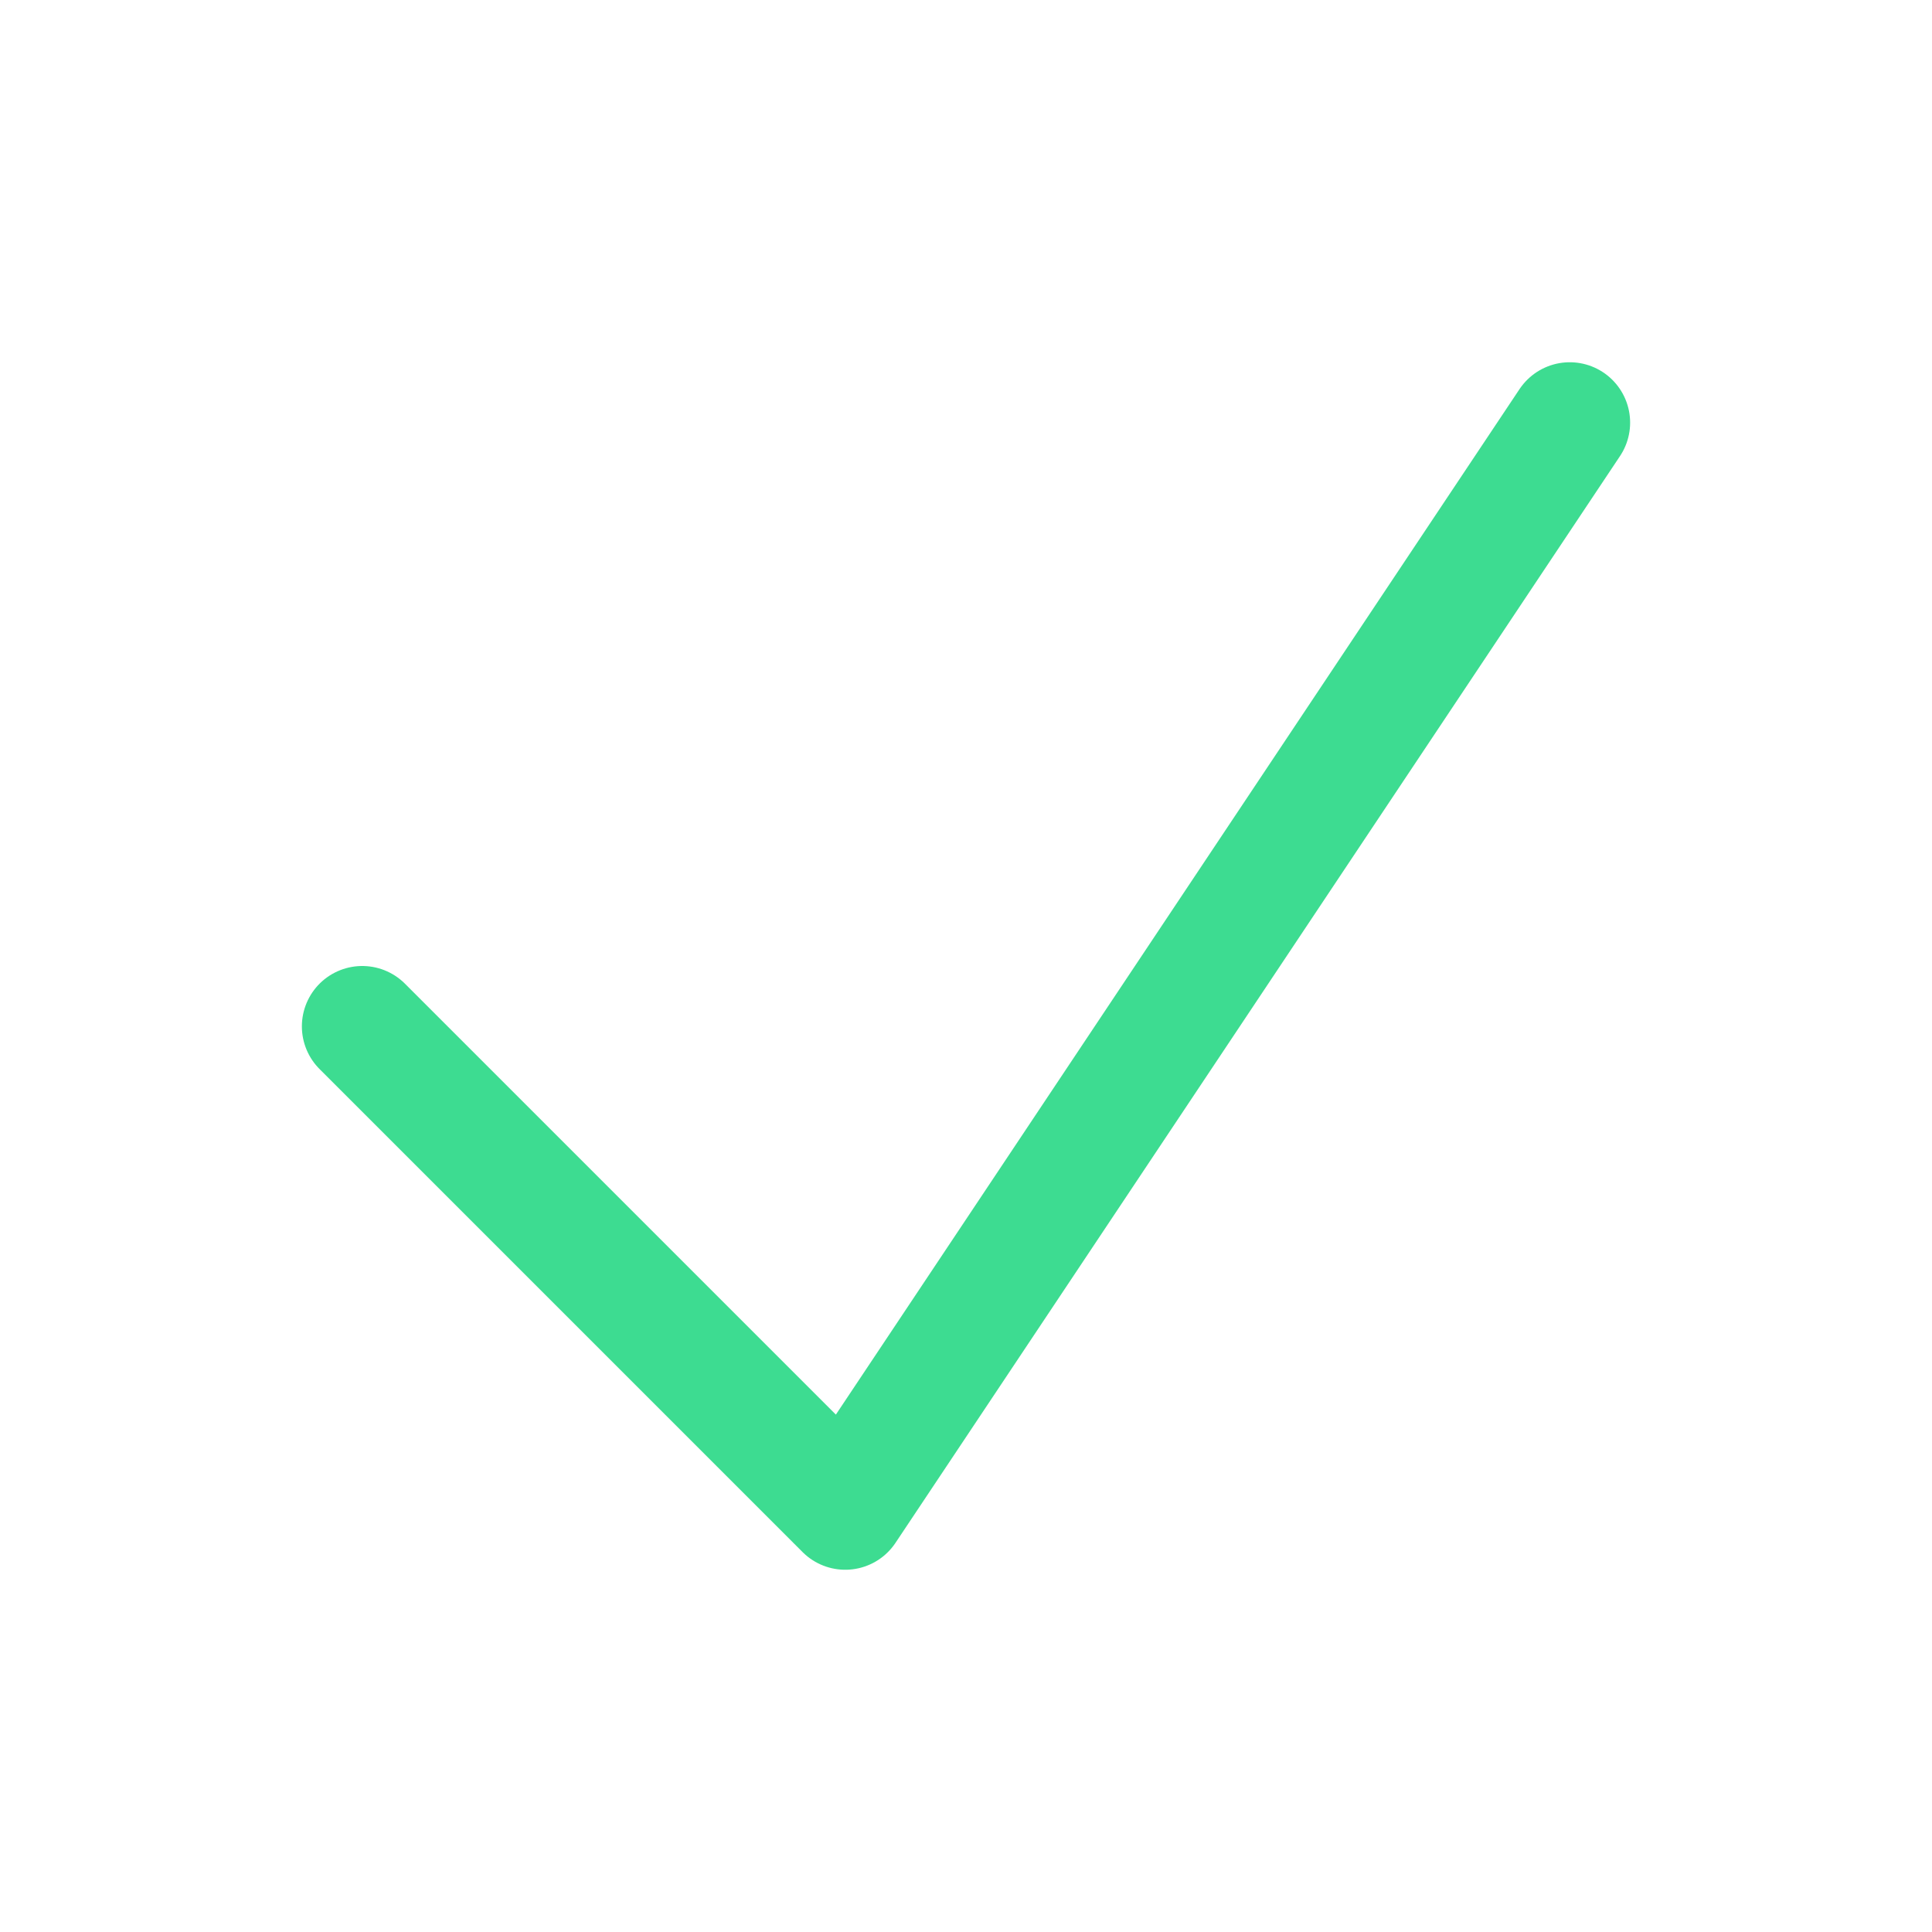
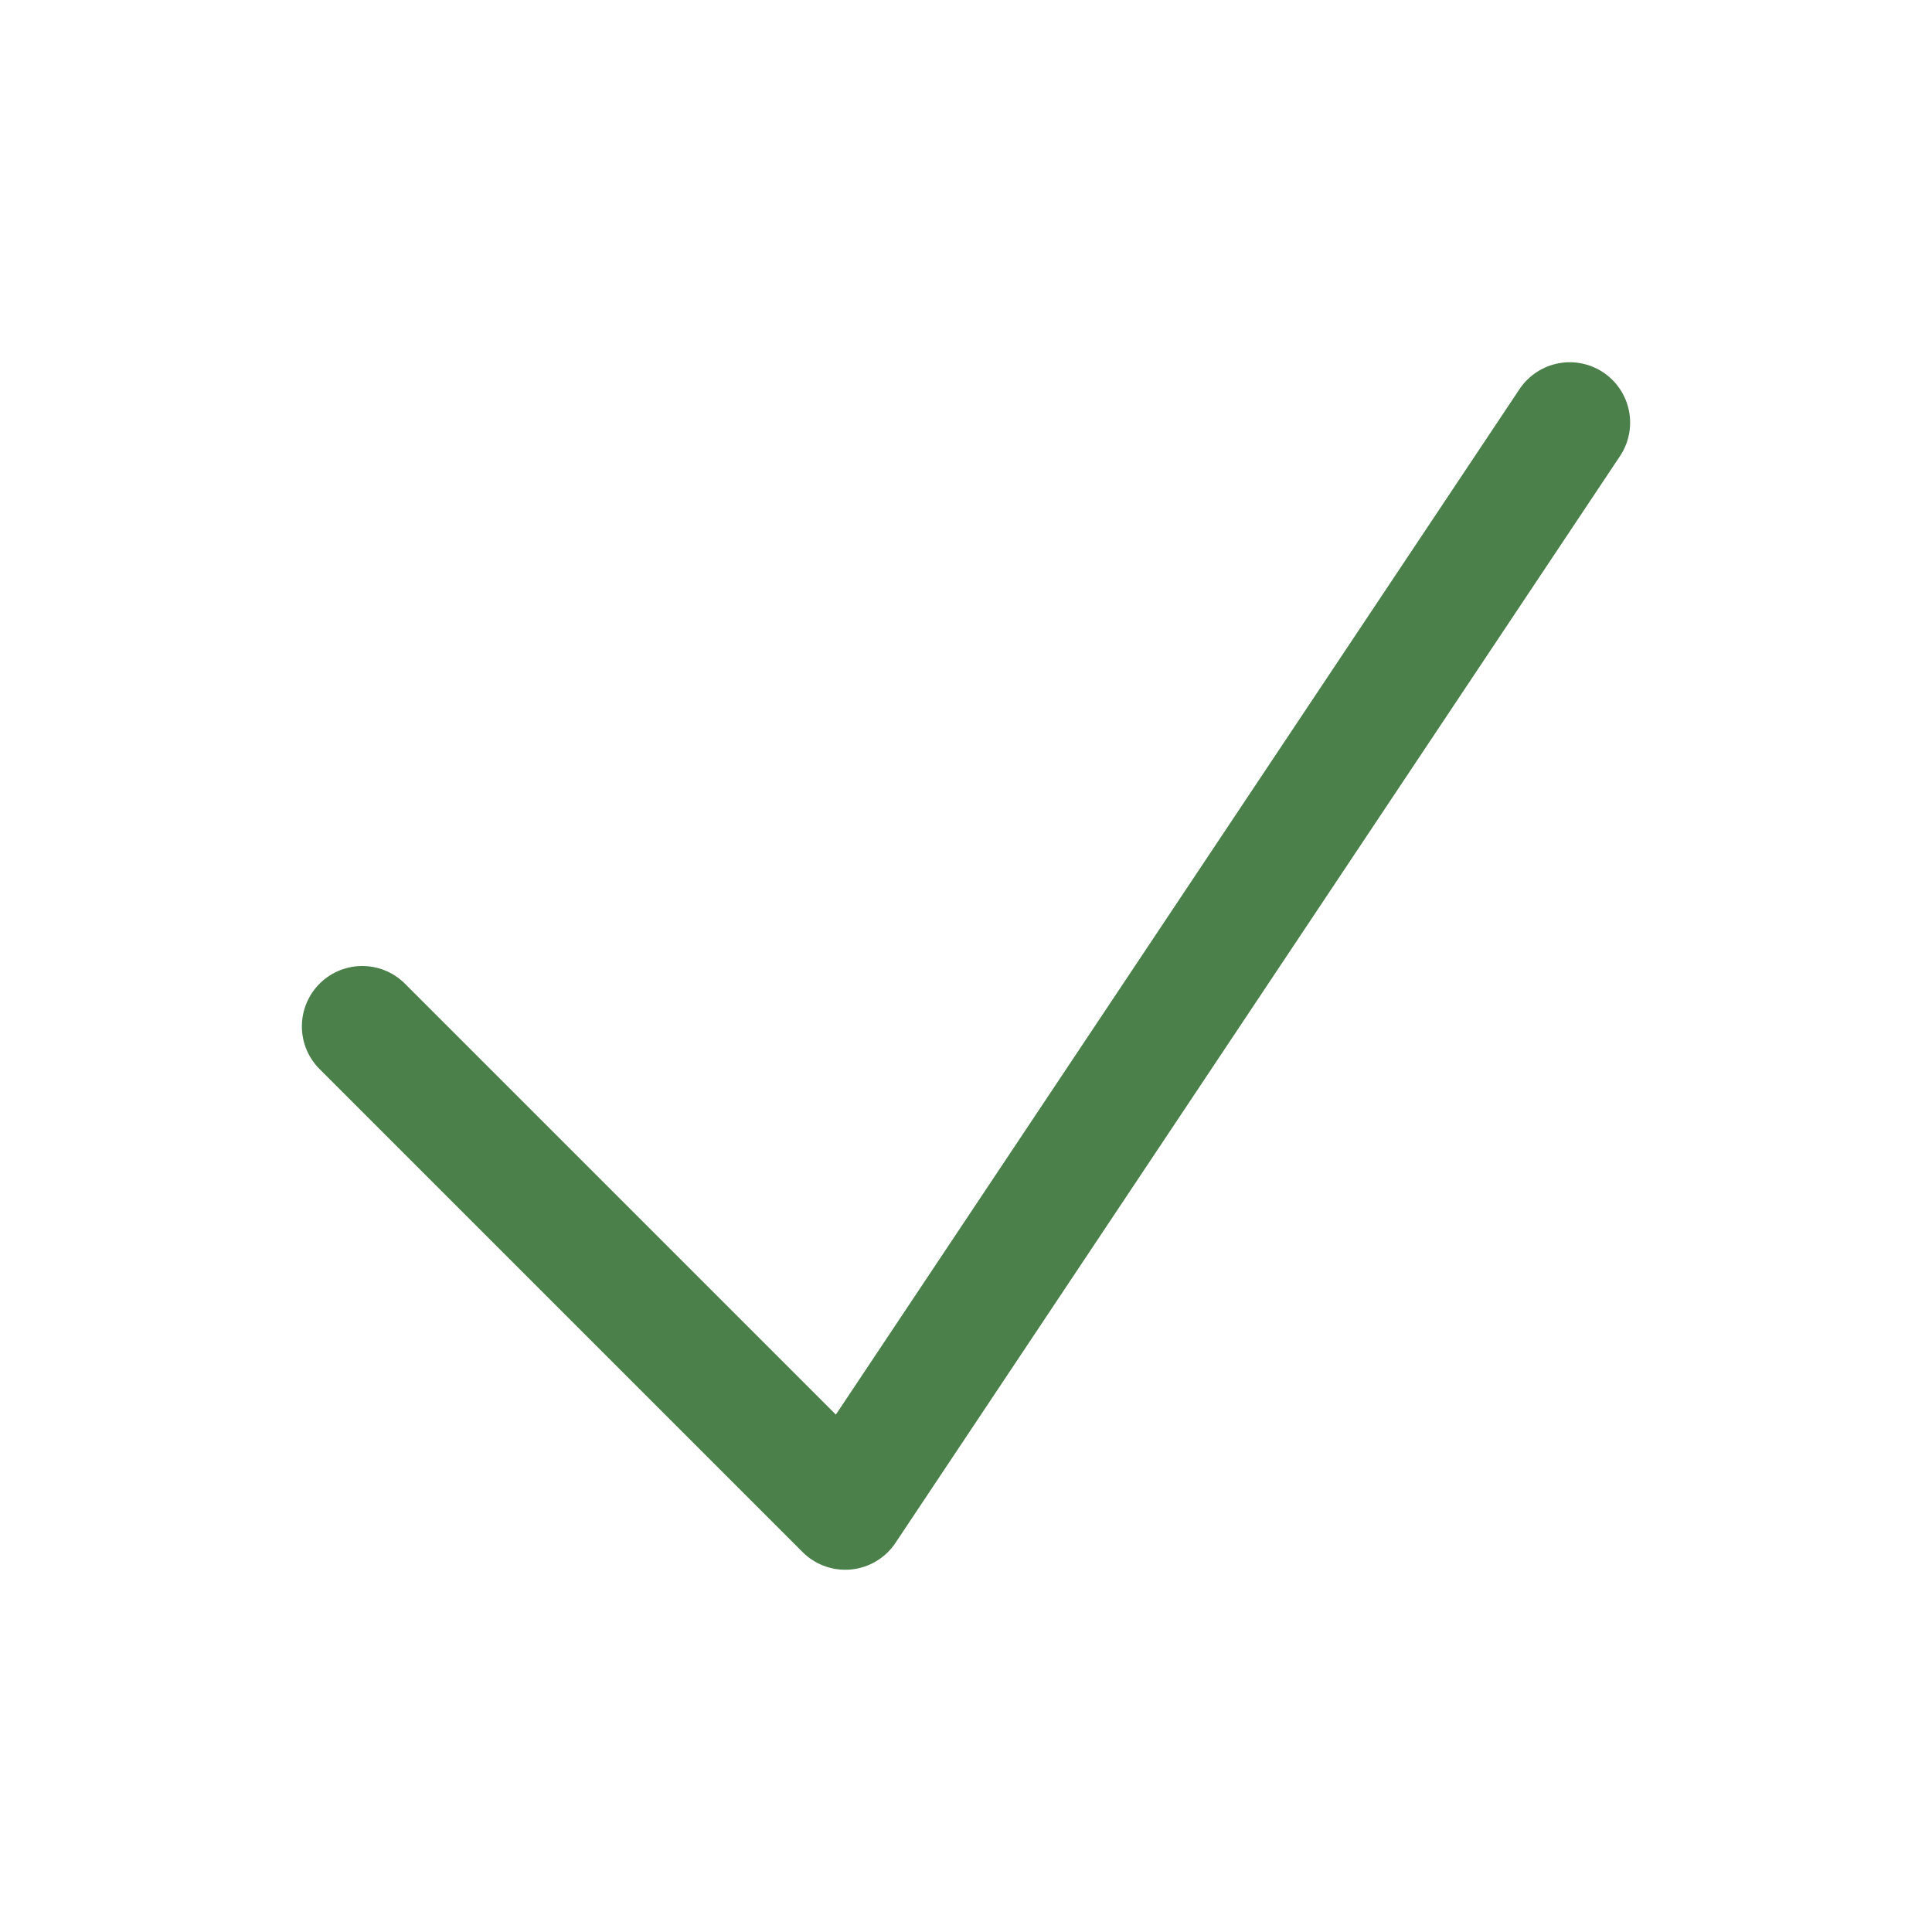
- <svg xmlns="http://www.w3.org/2000/svg" fill="none" viewBox="0 0 24 24" stroke-width="1.5" stroke="#3ddc91" aria-hidden="true" class="ml-1 w-4 text-white">
+ <svg xmlns="http://www.w3.org/2000/svg" fill="none" viewBox="0 0 24 24" stroke-width="1.5" stroke="#1a5d1ac8" aria-hidden="true" class="ml-1 w-4 text-white">
  <path stroke-linecap="round" stroke-linejoin="round" d="M4.5 12.75l6 6 9-13.5" />
</svg>
